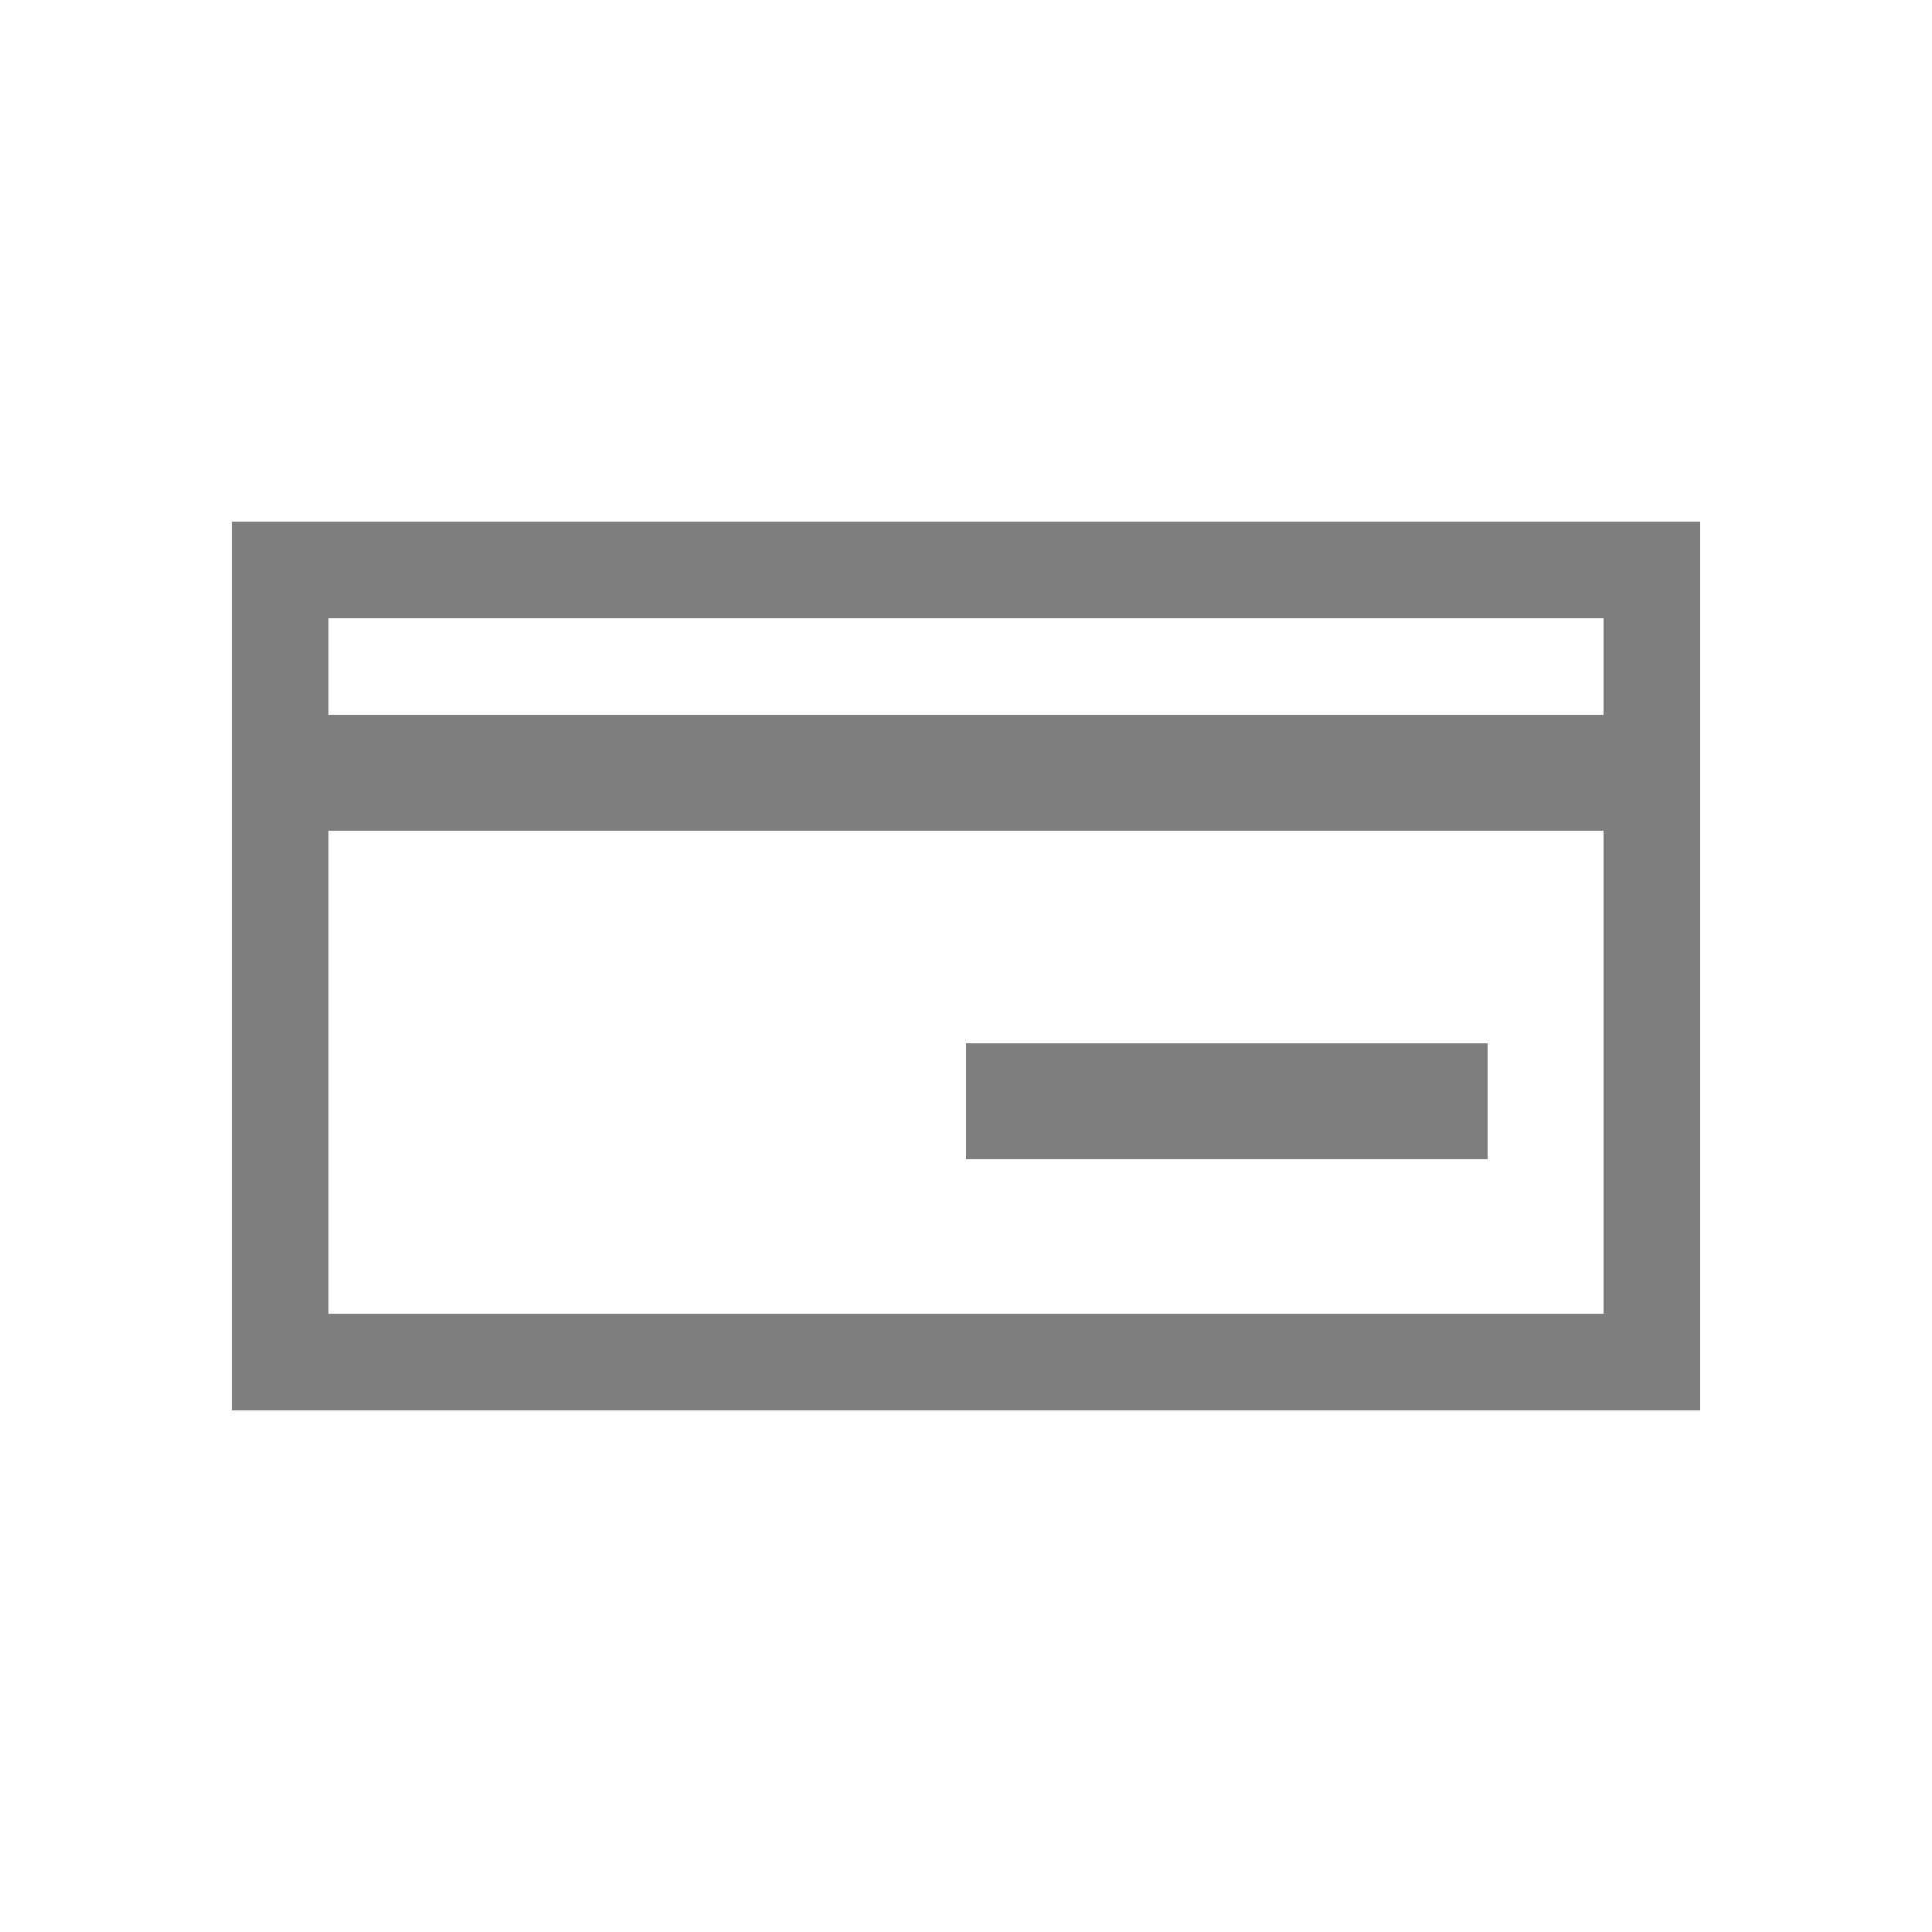
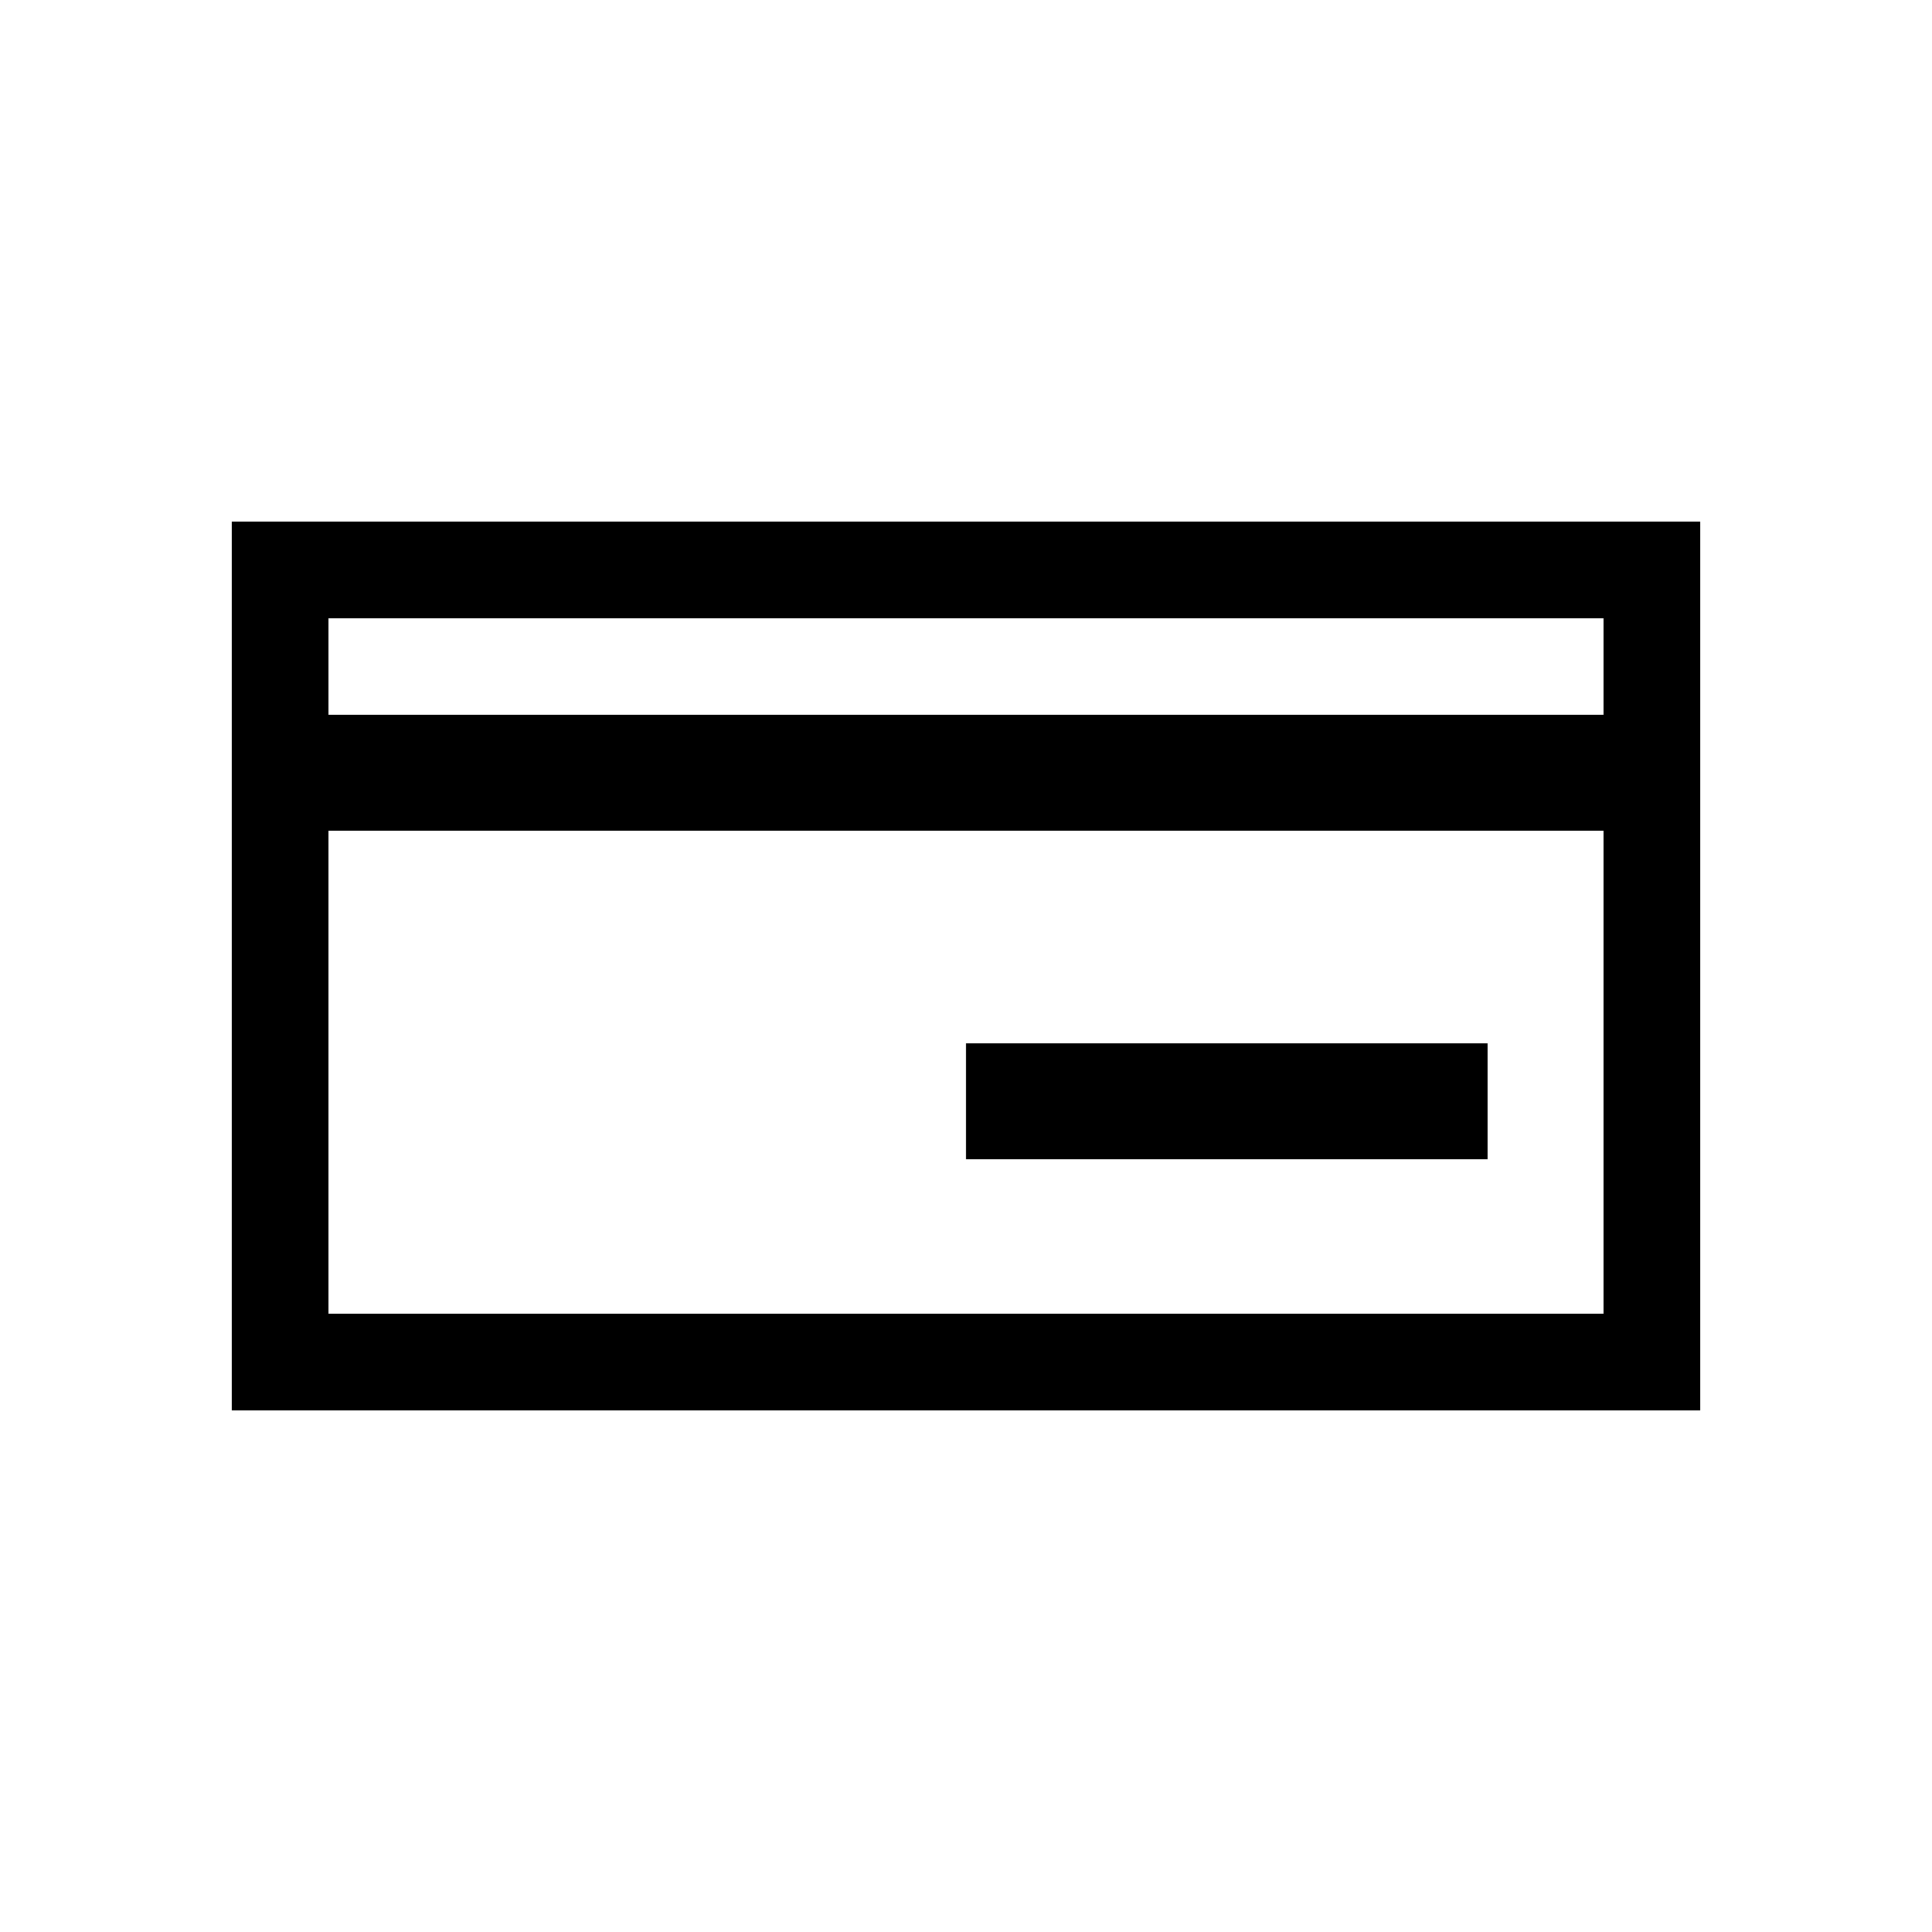
<svg xmlns="http://www.w3.org/2000/svg" version="1.1" id="Layer_1" x="0px" y="0px" width="100px" height="100px" viewBox="0 0 100 100" enable-background="new 0 0 100 100" xml:space="preserve">
-   <path opacity="0.5" d="M12,27v46h76V27H12z M83,68H17V32h66V68z" />
-   <rect x="17" y="37" opacity="0.5" width="66" height="6" />
-   <rect x="50" y="54" opacity="0.5" width="27" height="6" />
+   <path d="M12,27v46h76V27H12z M83,68H17V32h66V68z" />
+   <rect x="17" y="37" width="66" height="6" />
+   <rect x="50" y="54" width="27" height="6" />
</svg>
